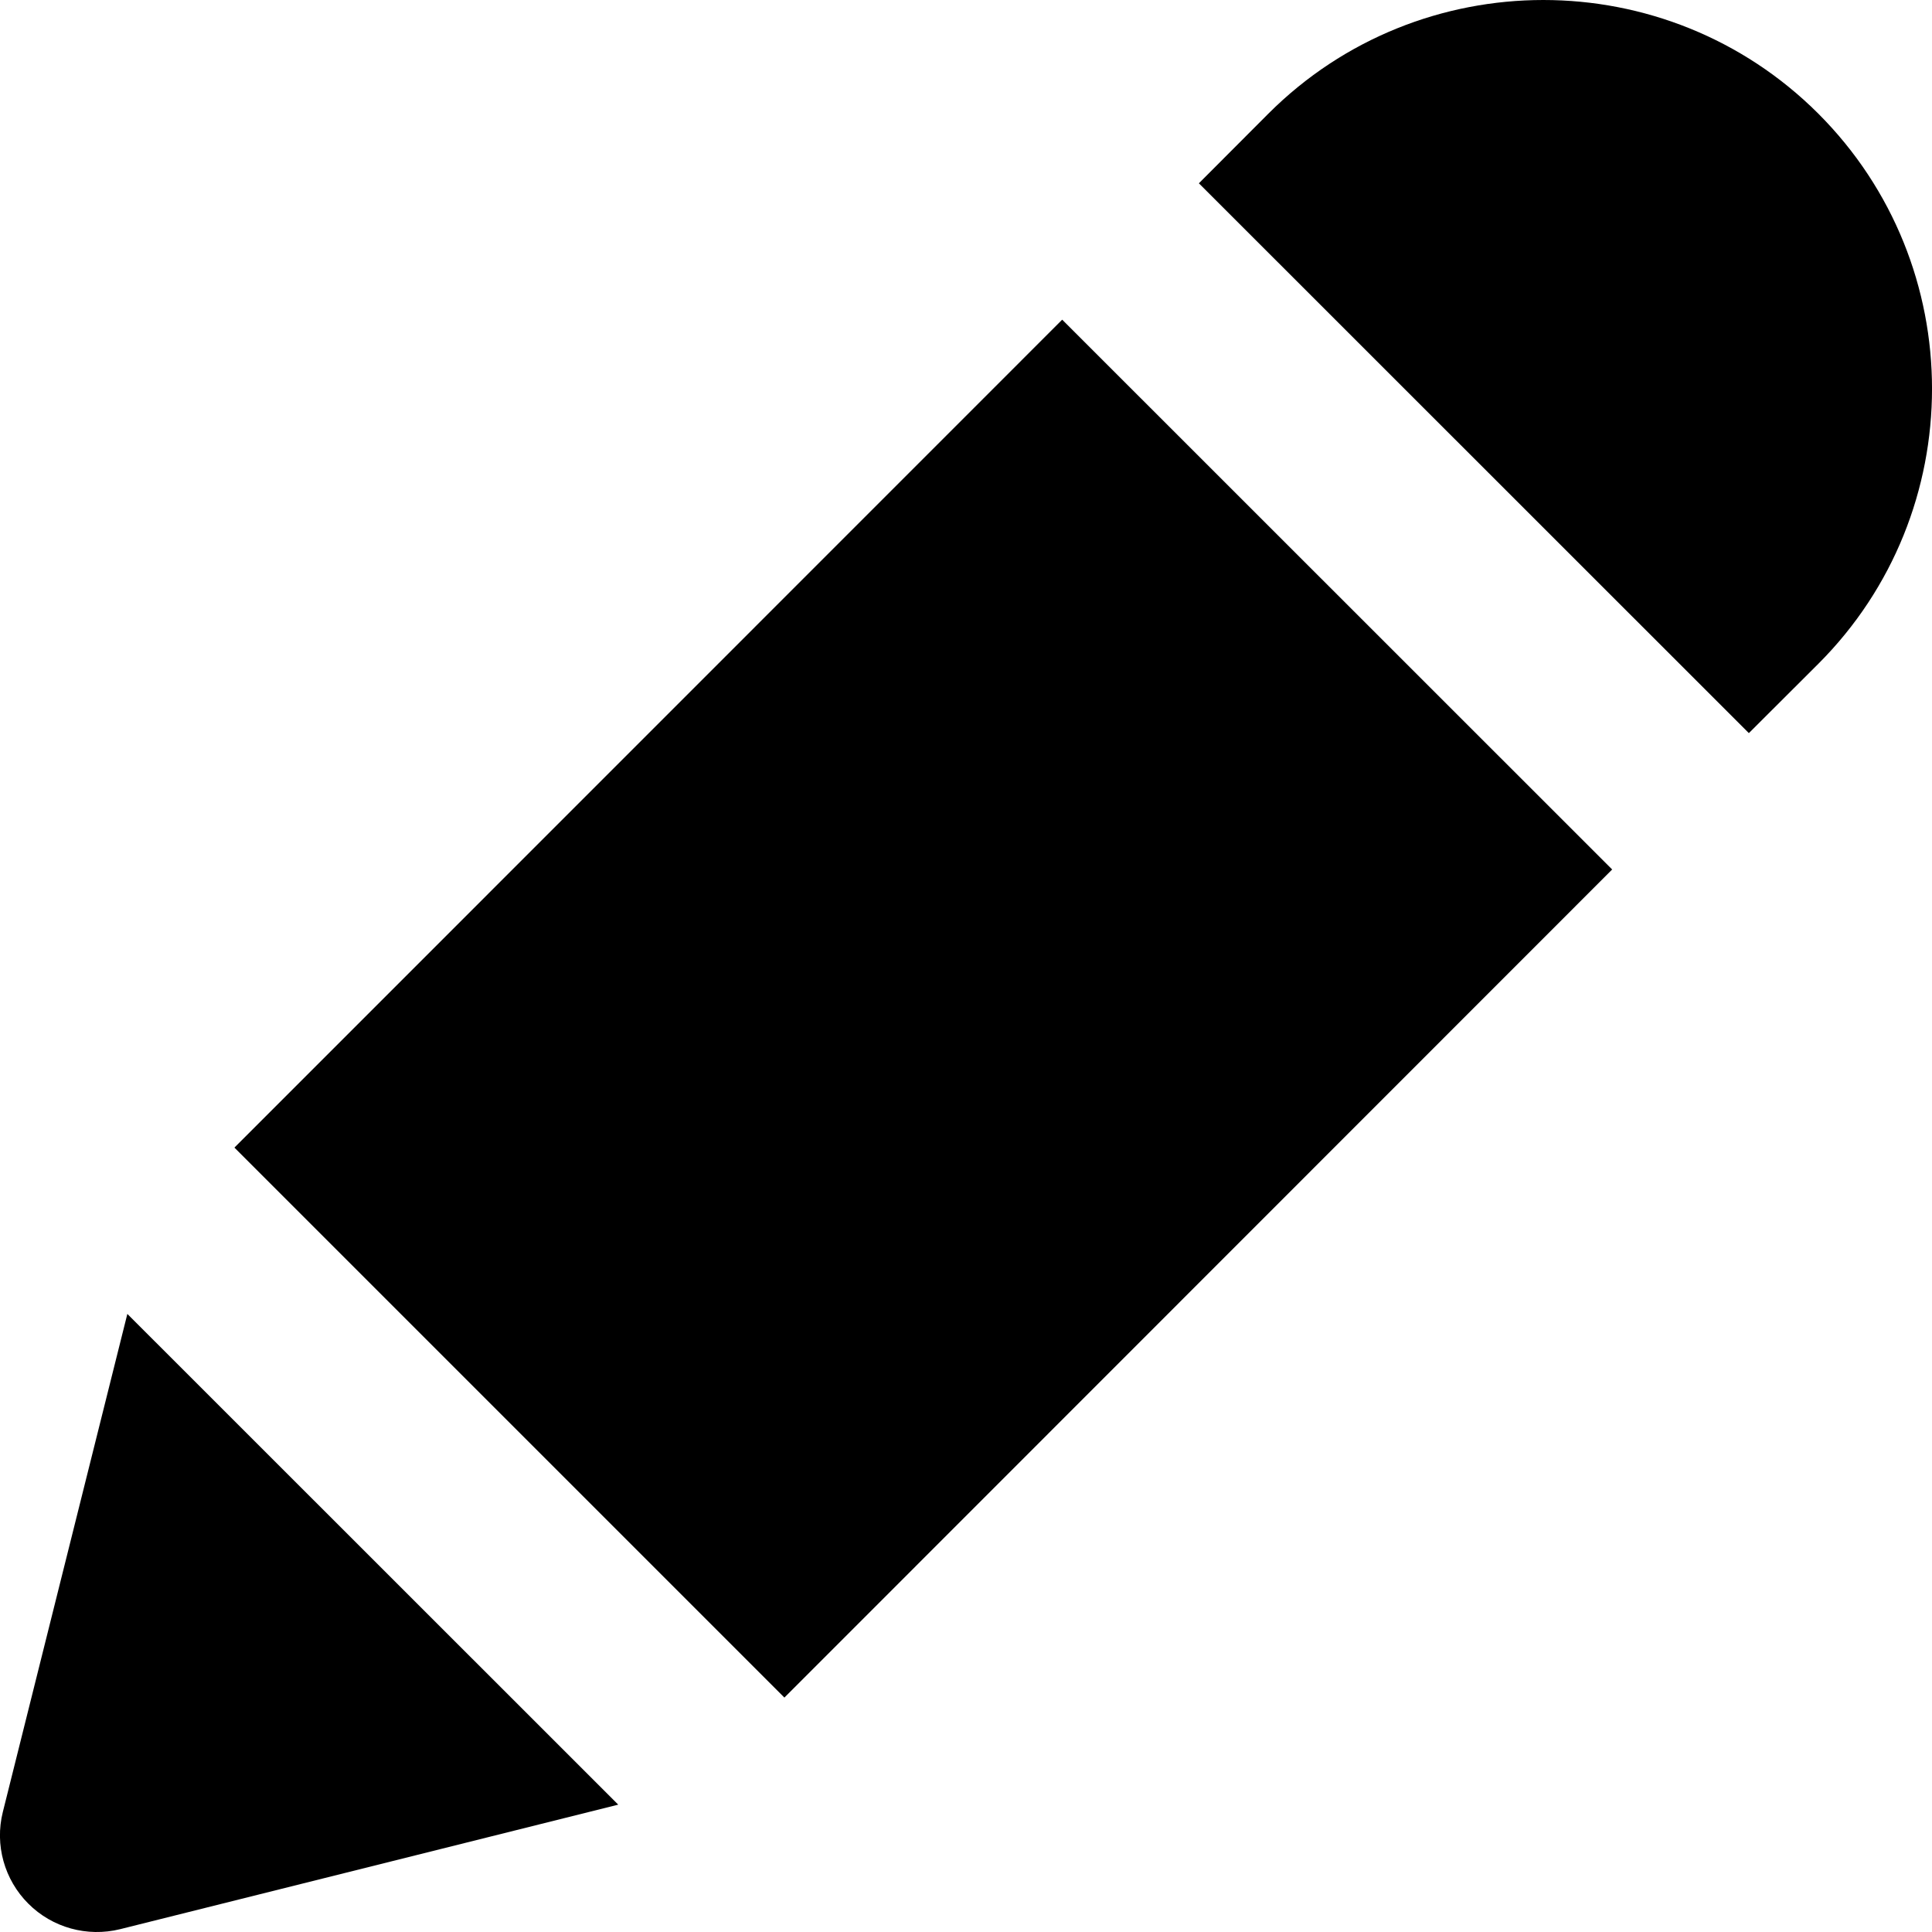
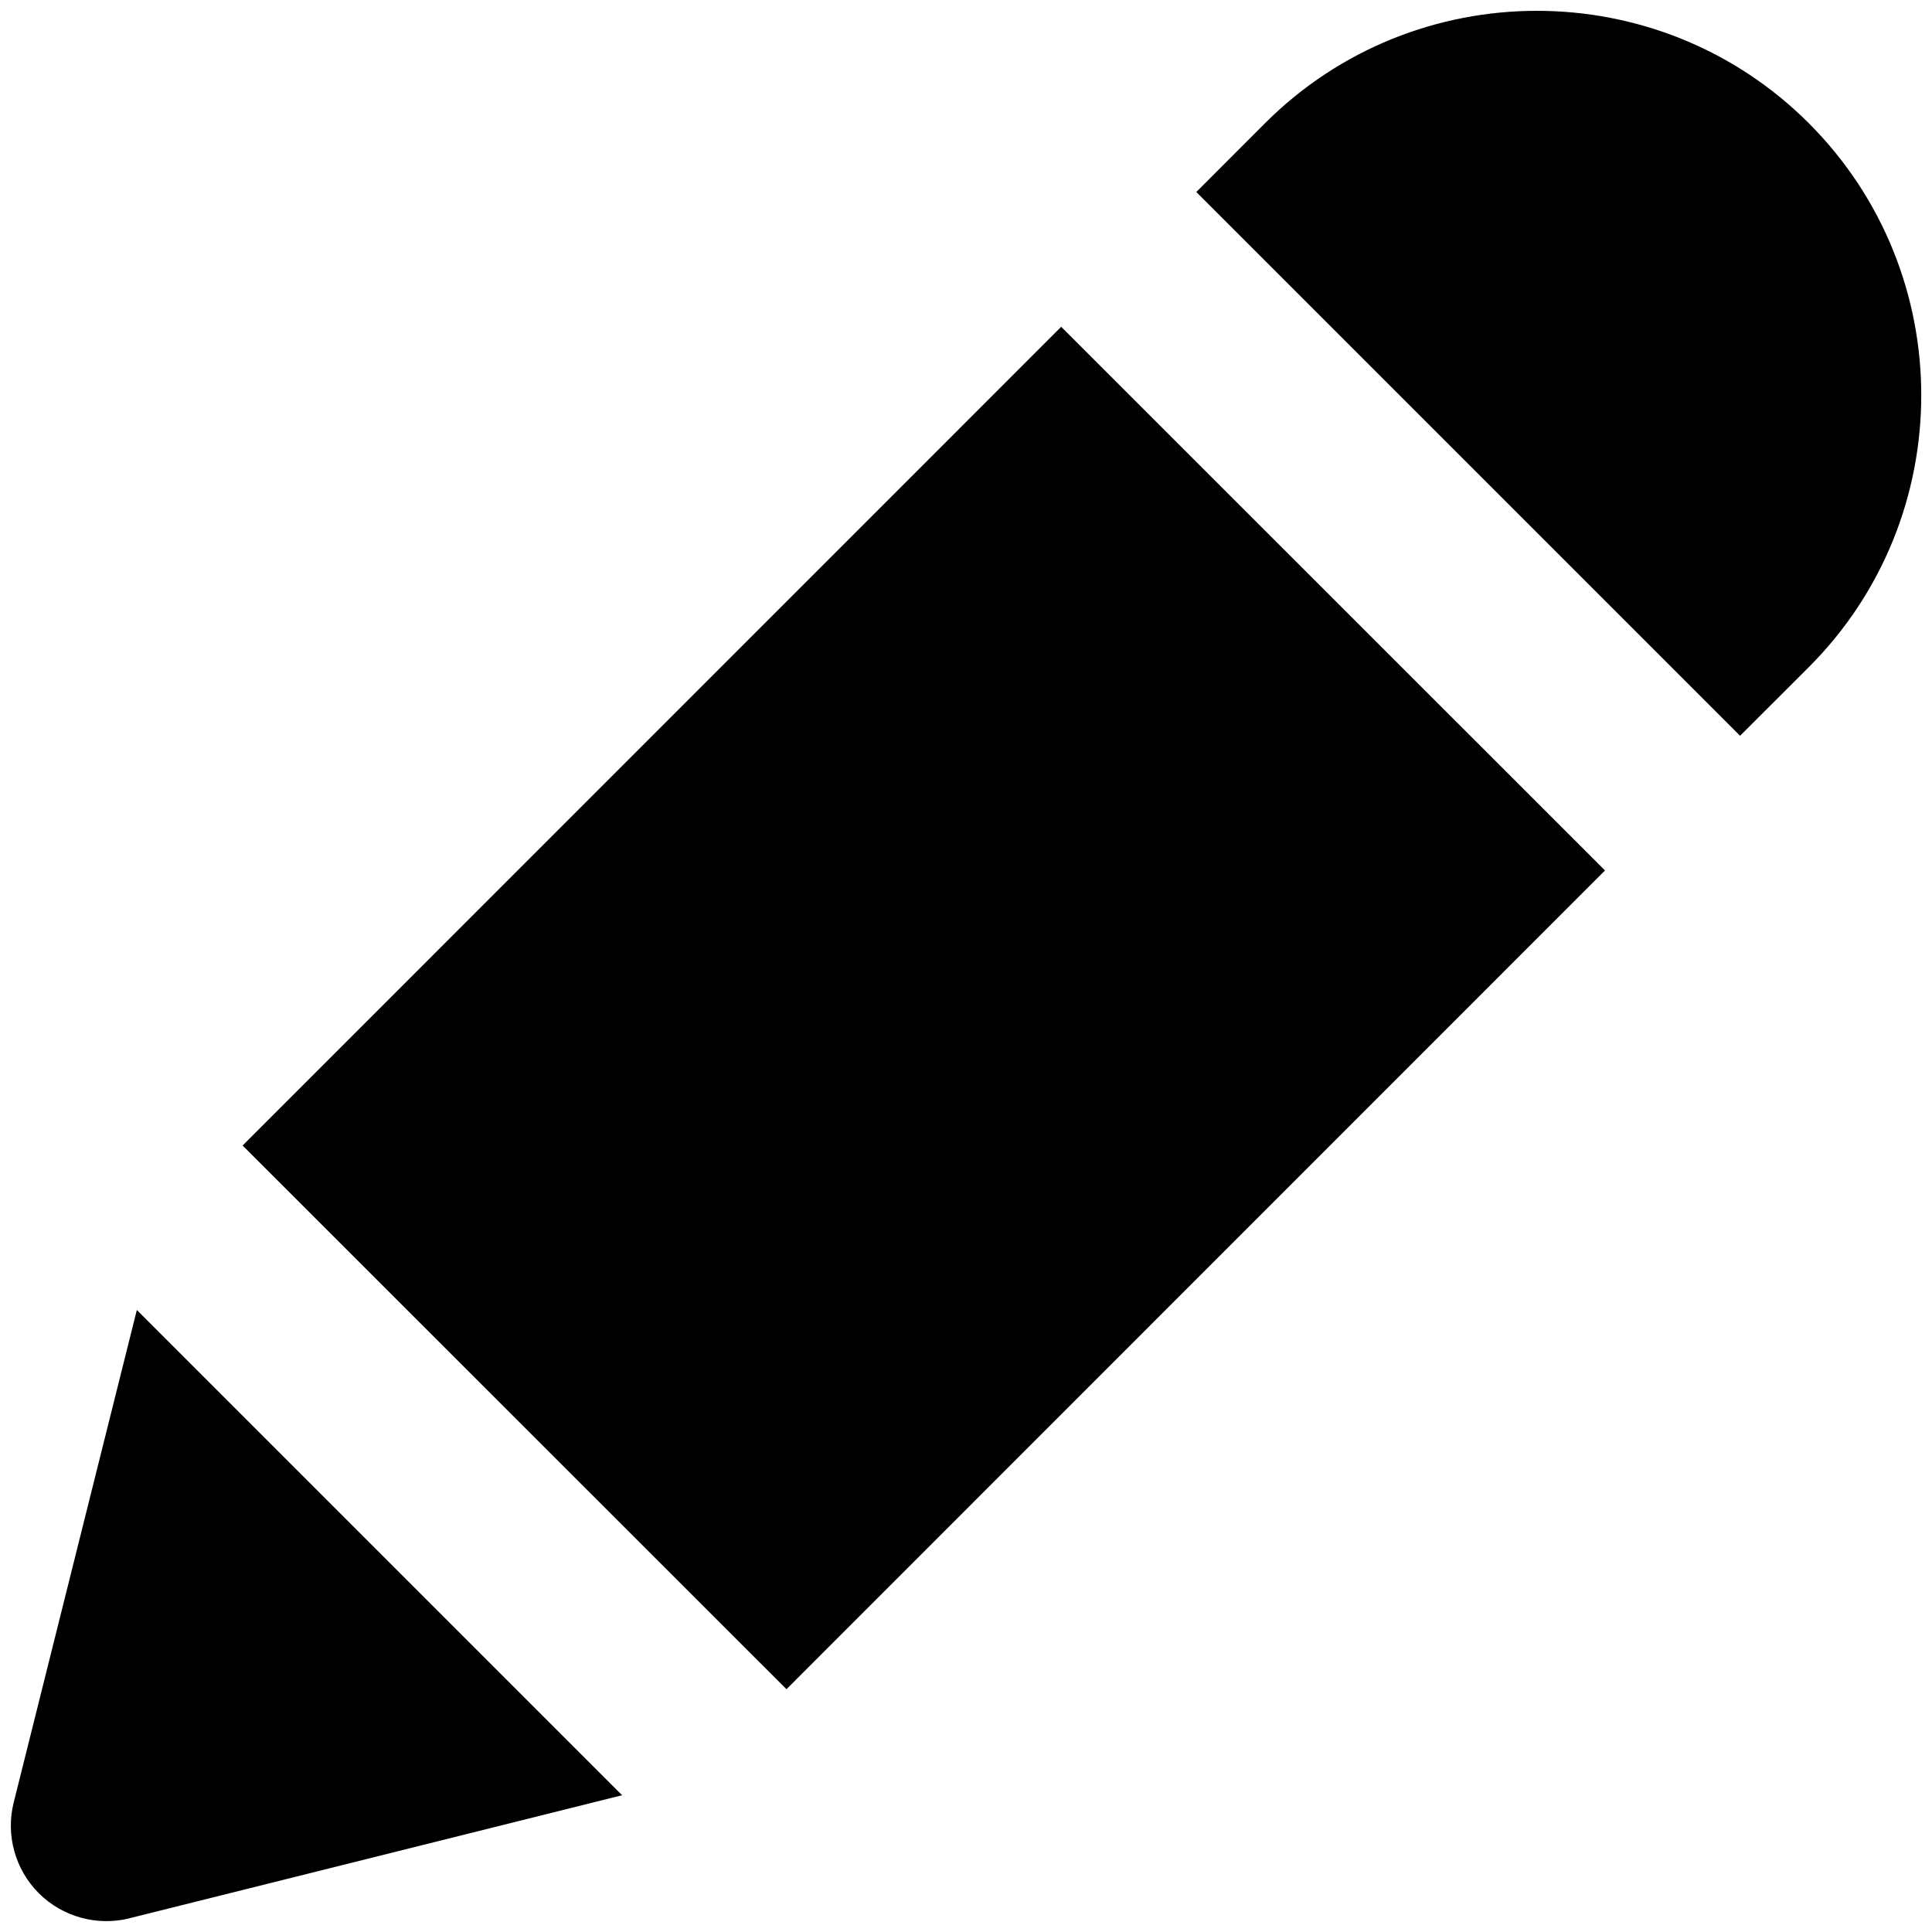
- <svg xmlns="http://www.w3.org/2000/svg" width="24" height="24" viewBox="0 0 24 24">
-   <path fill="black" d="M 19.172 0 C 17.935 0 16.697 0.471 15.756 1.412 L 14.893 2.277 L 21.725 9.107 L 22.588 8.246 C 24.471 6.363 24.471 3.296 22.588 1.412 C 21.646 0.471 20.409 0 19.172 0 z M 13.195 3.971 L 2.912 14.256 L 9.744 21.088 L 20.027 10.801 L 13.195 3.971 z M 1.582 16.322 L 0.035 22.51 C -0.067 22.918 0.054 23.351 0.352 23.648 C 0.649 23.946 1.083 24.066 1.492 23.965 L 7.68 22.418 L 1.582 16.322 z" />
+ <svg xmlns="http://www.w3.org/2000/svg" width="24" height="24">
+   <path id="svg_1" fill="currentColor" d="m21.616,9.14l0.854,-0.853c1.862,-1.862 1.862,-4.893 0,-6.756c-1.862,-1.862 -4.894,-1.862 -6.756,0l-0.853,0.854l6.755,6.755zm-8.434,-5.08l-10.168,10.17l6.756,6.754l10.168,-10.171l-6.756,-6.754zm-11.573,19.769l6.119,-1.528l-6.028,-6.028l-1.53,6.119c-0.101,0.403 0.018,0.832 0.312,1.126c0.294,0.294 0.723,0.412 1.127,0.312z" clip-rule="evenodd" fill-rule="evenodd" />
</svg>
